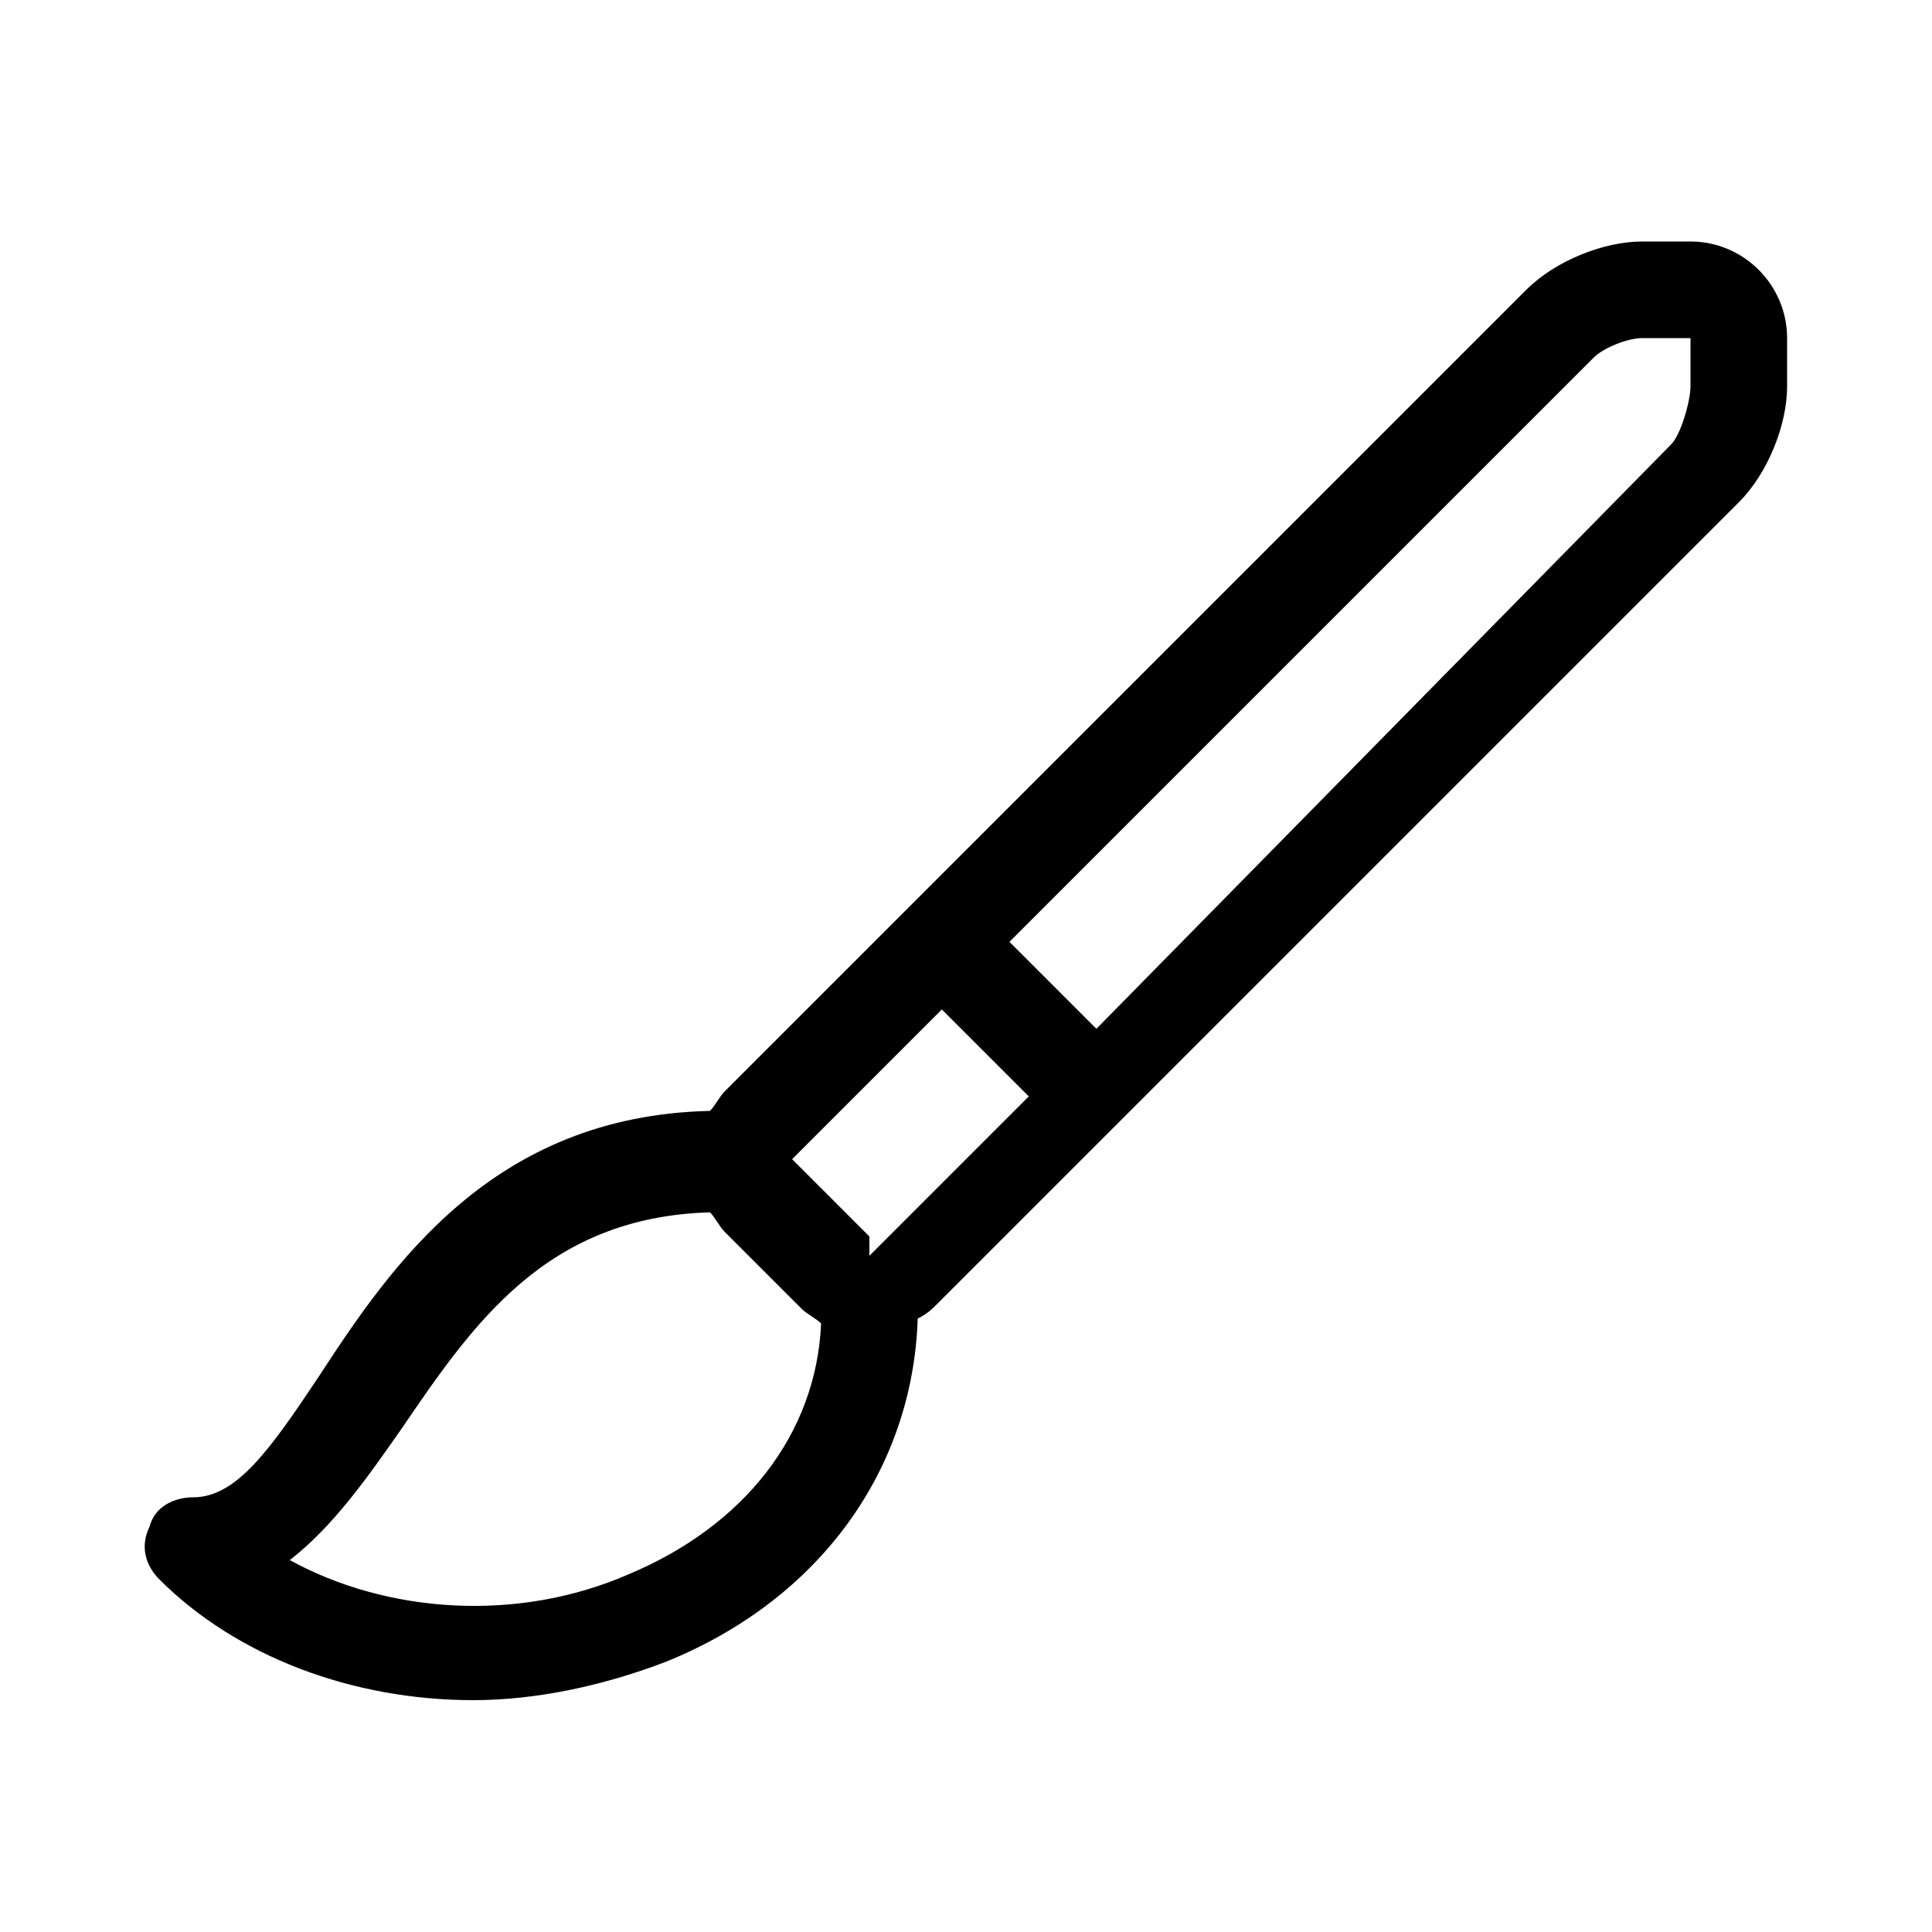
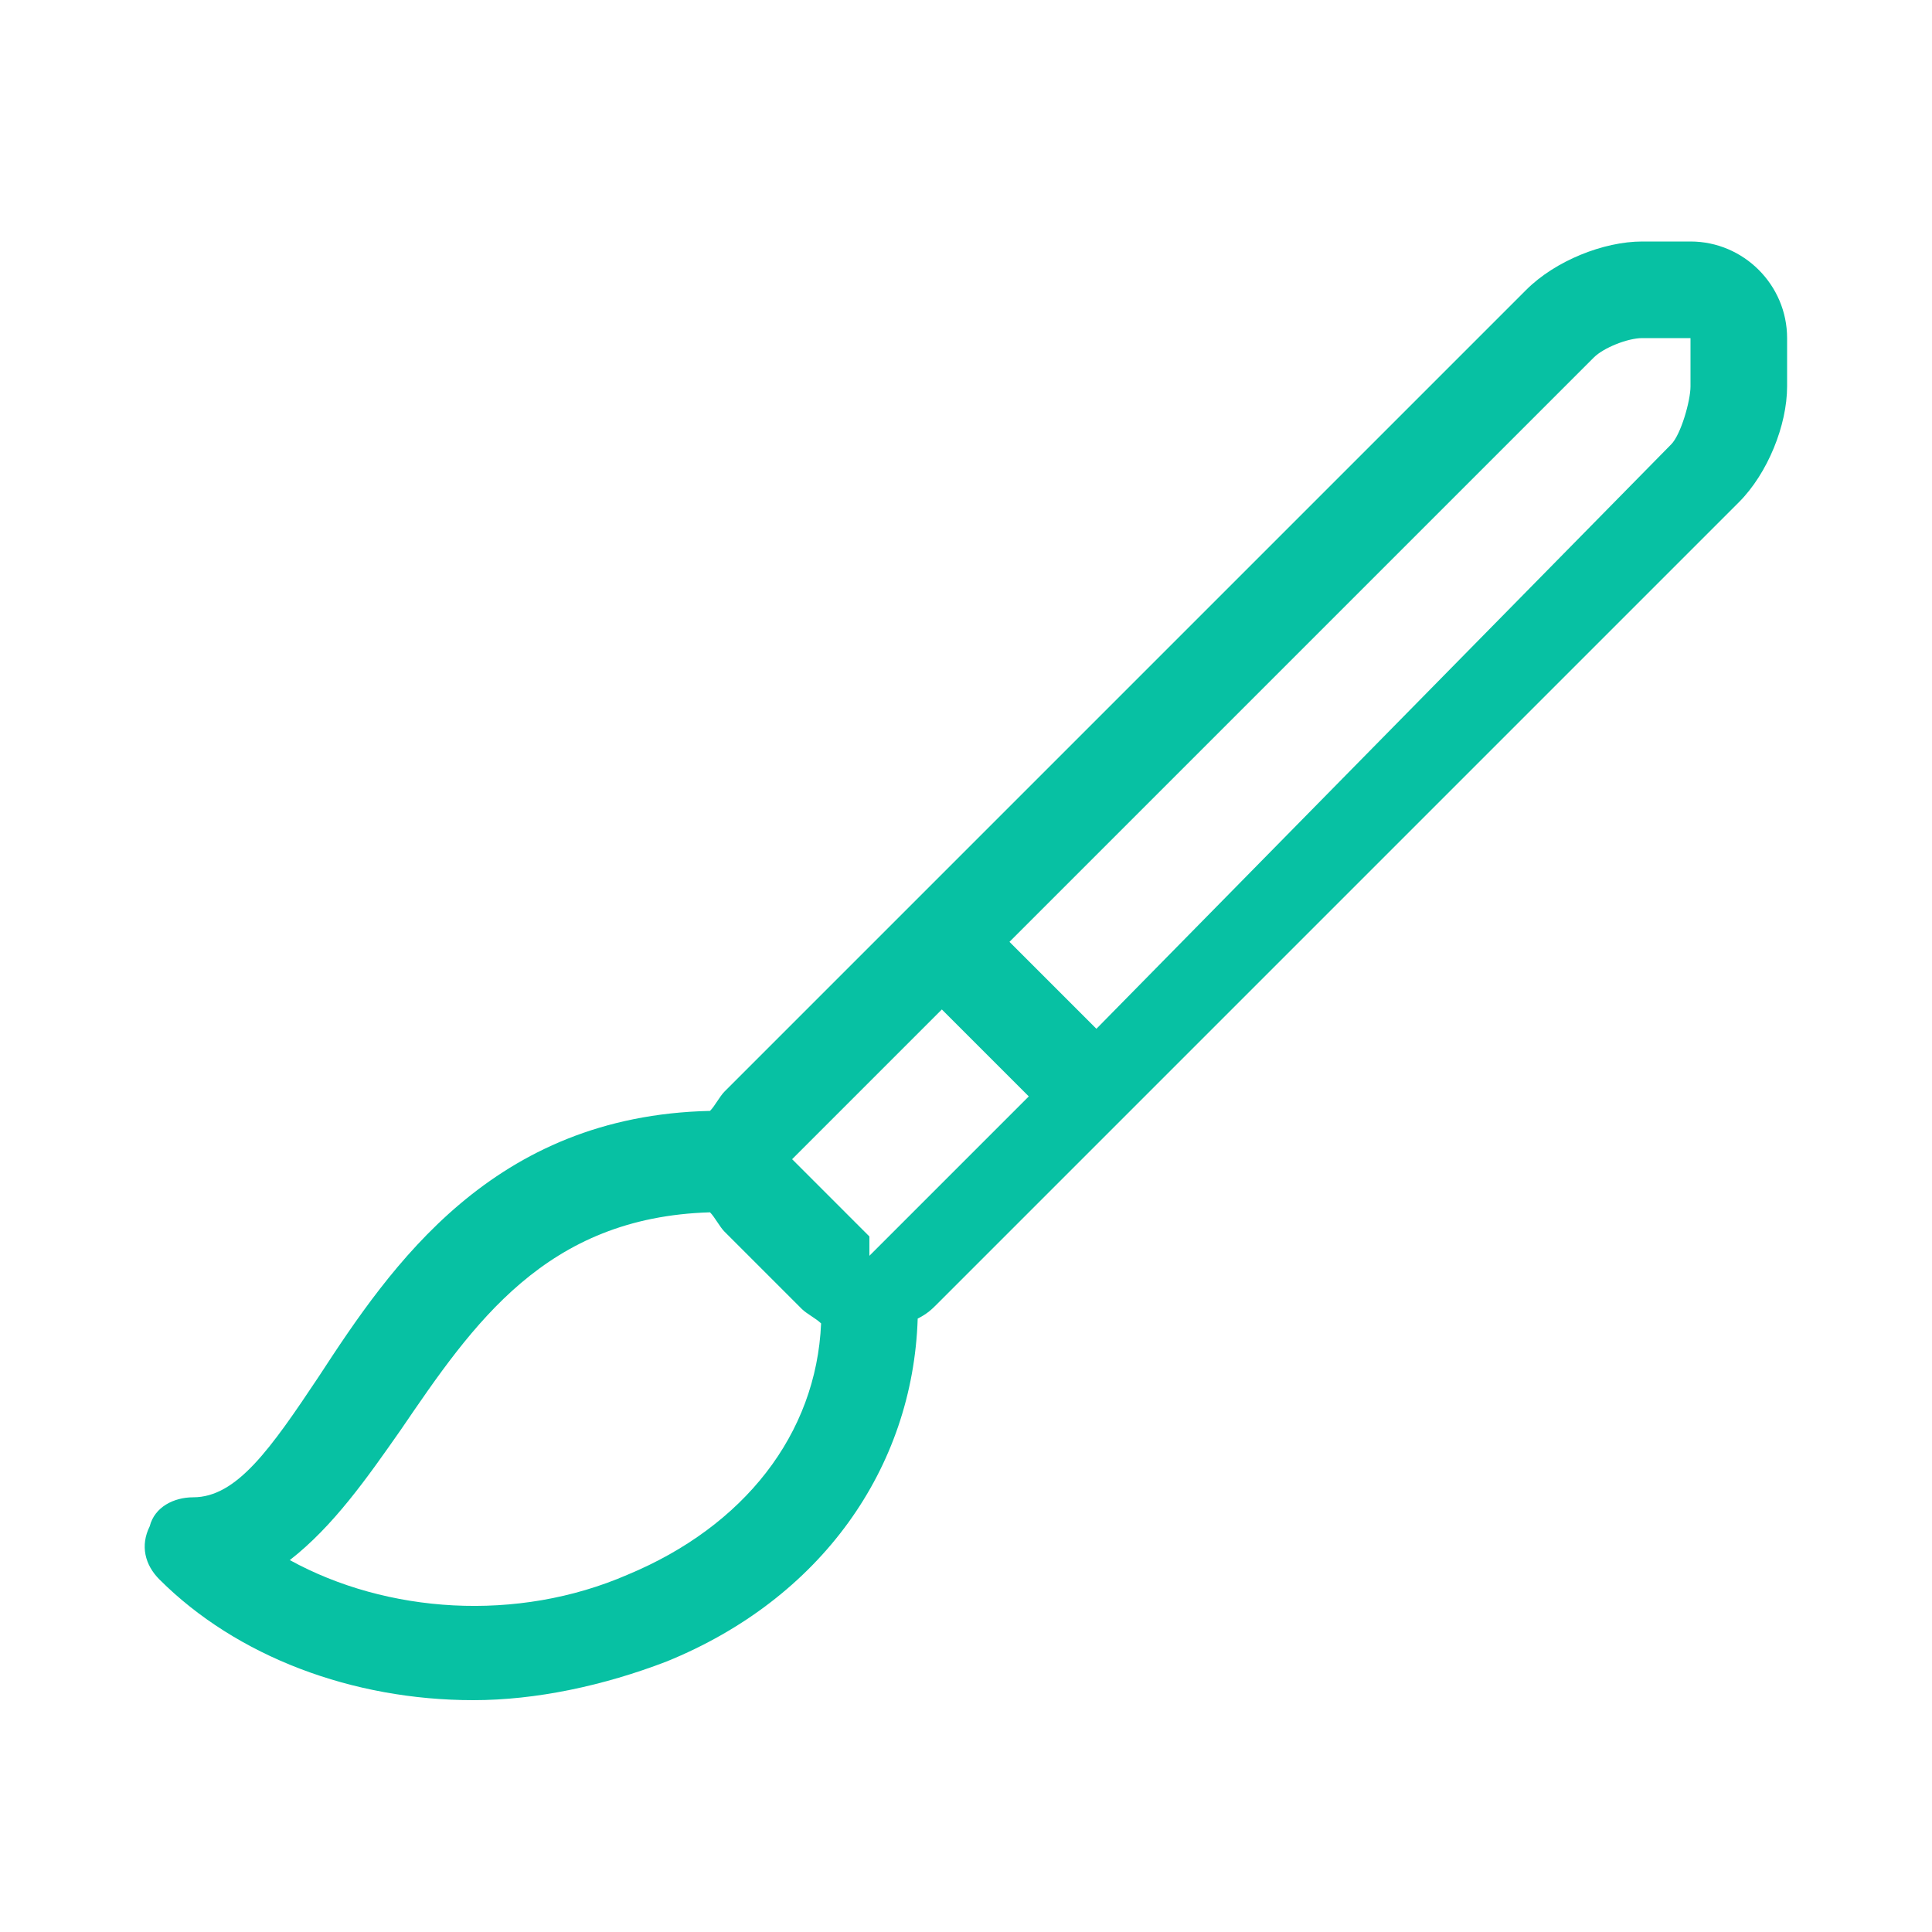
- <svg xmlns="http://www.w3.org/2000/svg" version="1.1" id="Layer_1" x="0px" y="0px" viewBox="0 0 40 40" enable-background="new 0 0 40 40" xml:space="preserve">
+ <svg xmlns="http://www.w3.org/2000/svg" version="1.1" width="40px" height="40px" fill="#07c1a3">
  <path d="M35,5h-1c-0.8,0-1.8,0.4-2.4,1L15,22.6c-0.1,0.1-0.2,0.3-0.3,0.4c-4.5,0.1-6.6,3.2-8.1,5.5C5.6,30,4.9,31,4,31  c-0.4,0-0.8,0.2-0.9,0.6C2.9,32,3,32.4,3.3,32.7c1.6,1.6,4,2.5,6.5,2.5c1.3,0,2.7-0.3,4-0.8c3.2-1.3,5.1-4,5.2-7.1  c0.2-0.1,0.3-0.2,0.4-0.3L36,10.4c0.6-0.6,1-1.6,1-2.4V7C37,5.9,36.1,5,35,5z M13,32.6c-2.3,1-5,0.8-7-0.3c0.9-0.7,1.6-1.7,2.3-2.7  c1.5-2.2,3-4.4,6.4-4.5c0.1,0.1,0.2,0.3,0.3,0.4l1.6,1.6c0.1,0.1,0.3,0.2,0.4,0.3C16.9,29.7,15.4,31.6,13,32.6z M18,26  C18,26,18,26,18,26l0-0.4L16.4,24l3.1-3.1l1.8,1.8L18,26z M35,8c0,0.3-0.2,1-0.4,1.2L22.7,21.3l-1.8-1.8L33,7.4  C33.2,7.2,33.7,7,34,7h1V8z" />
</svg>
